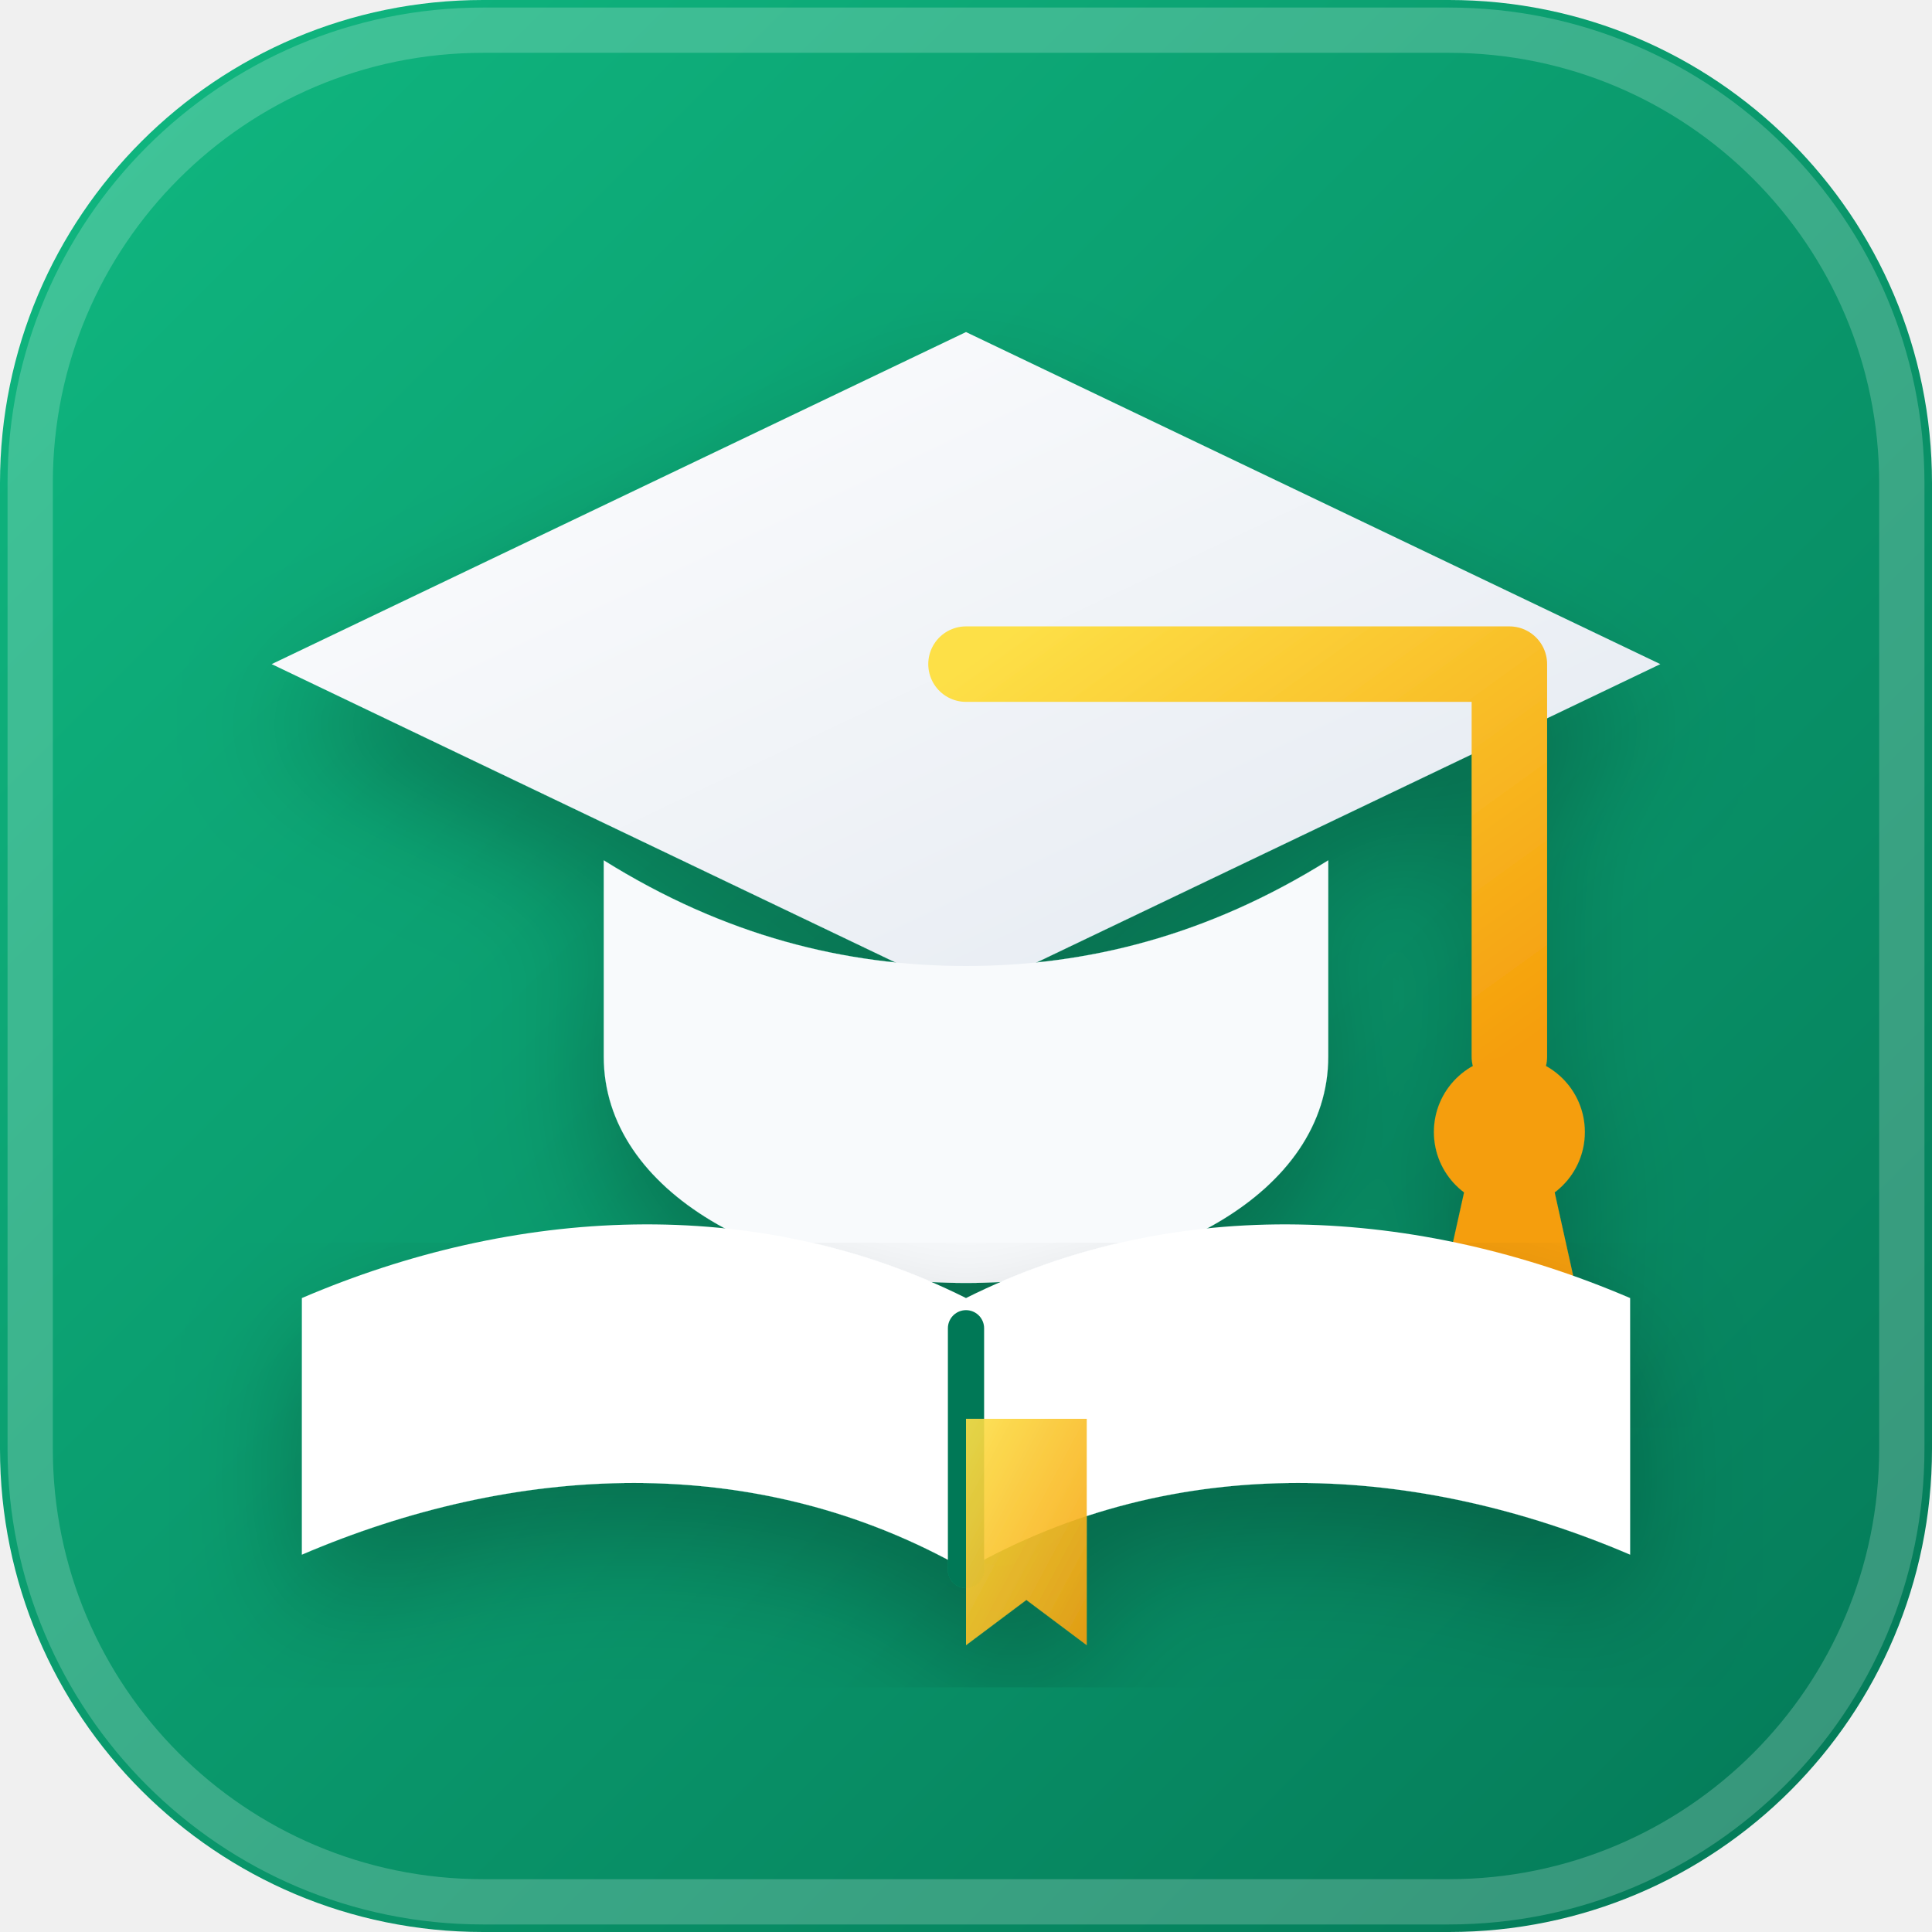
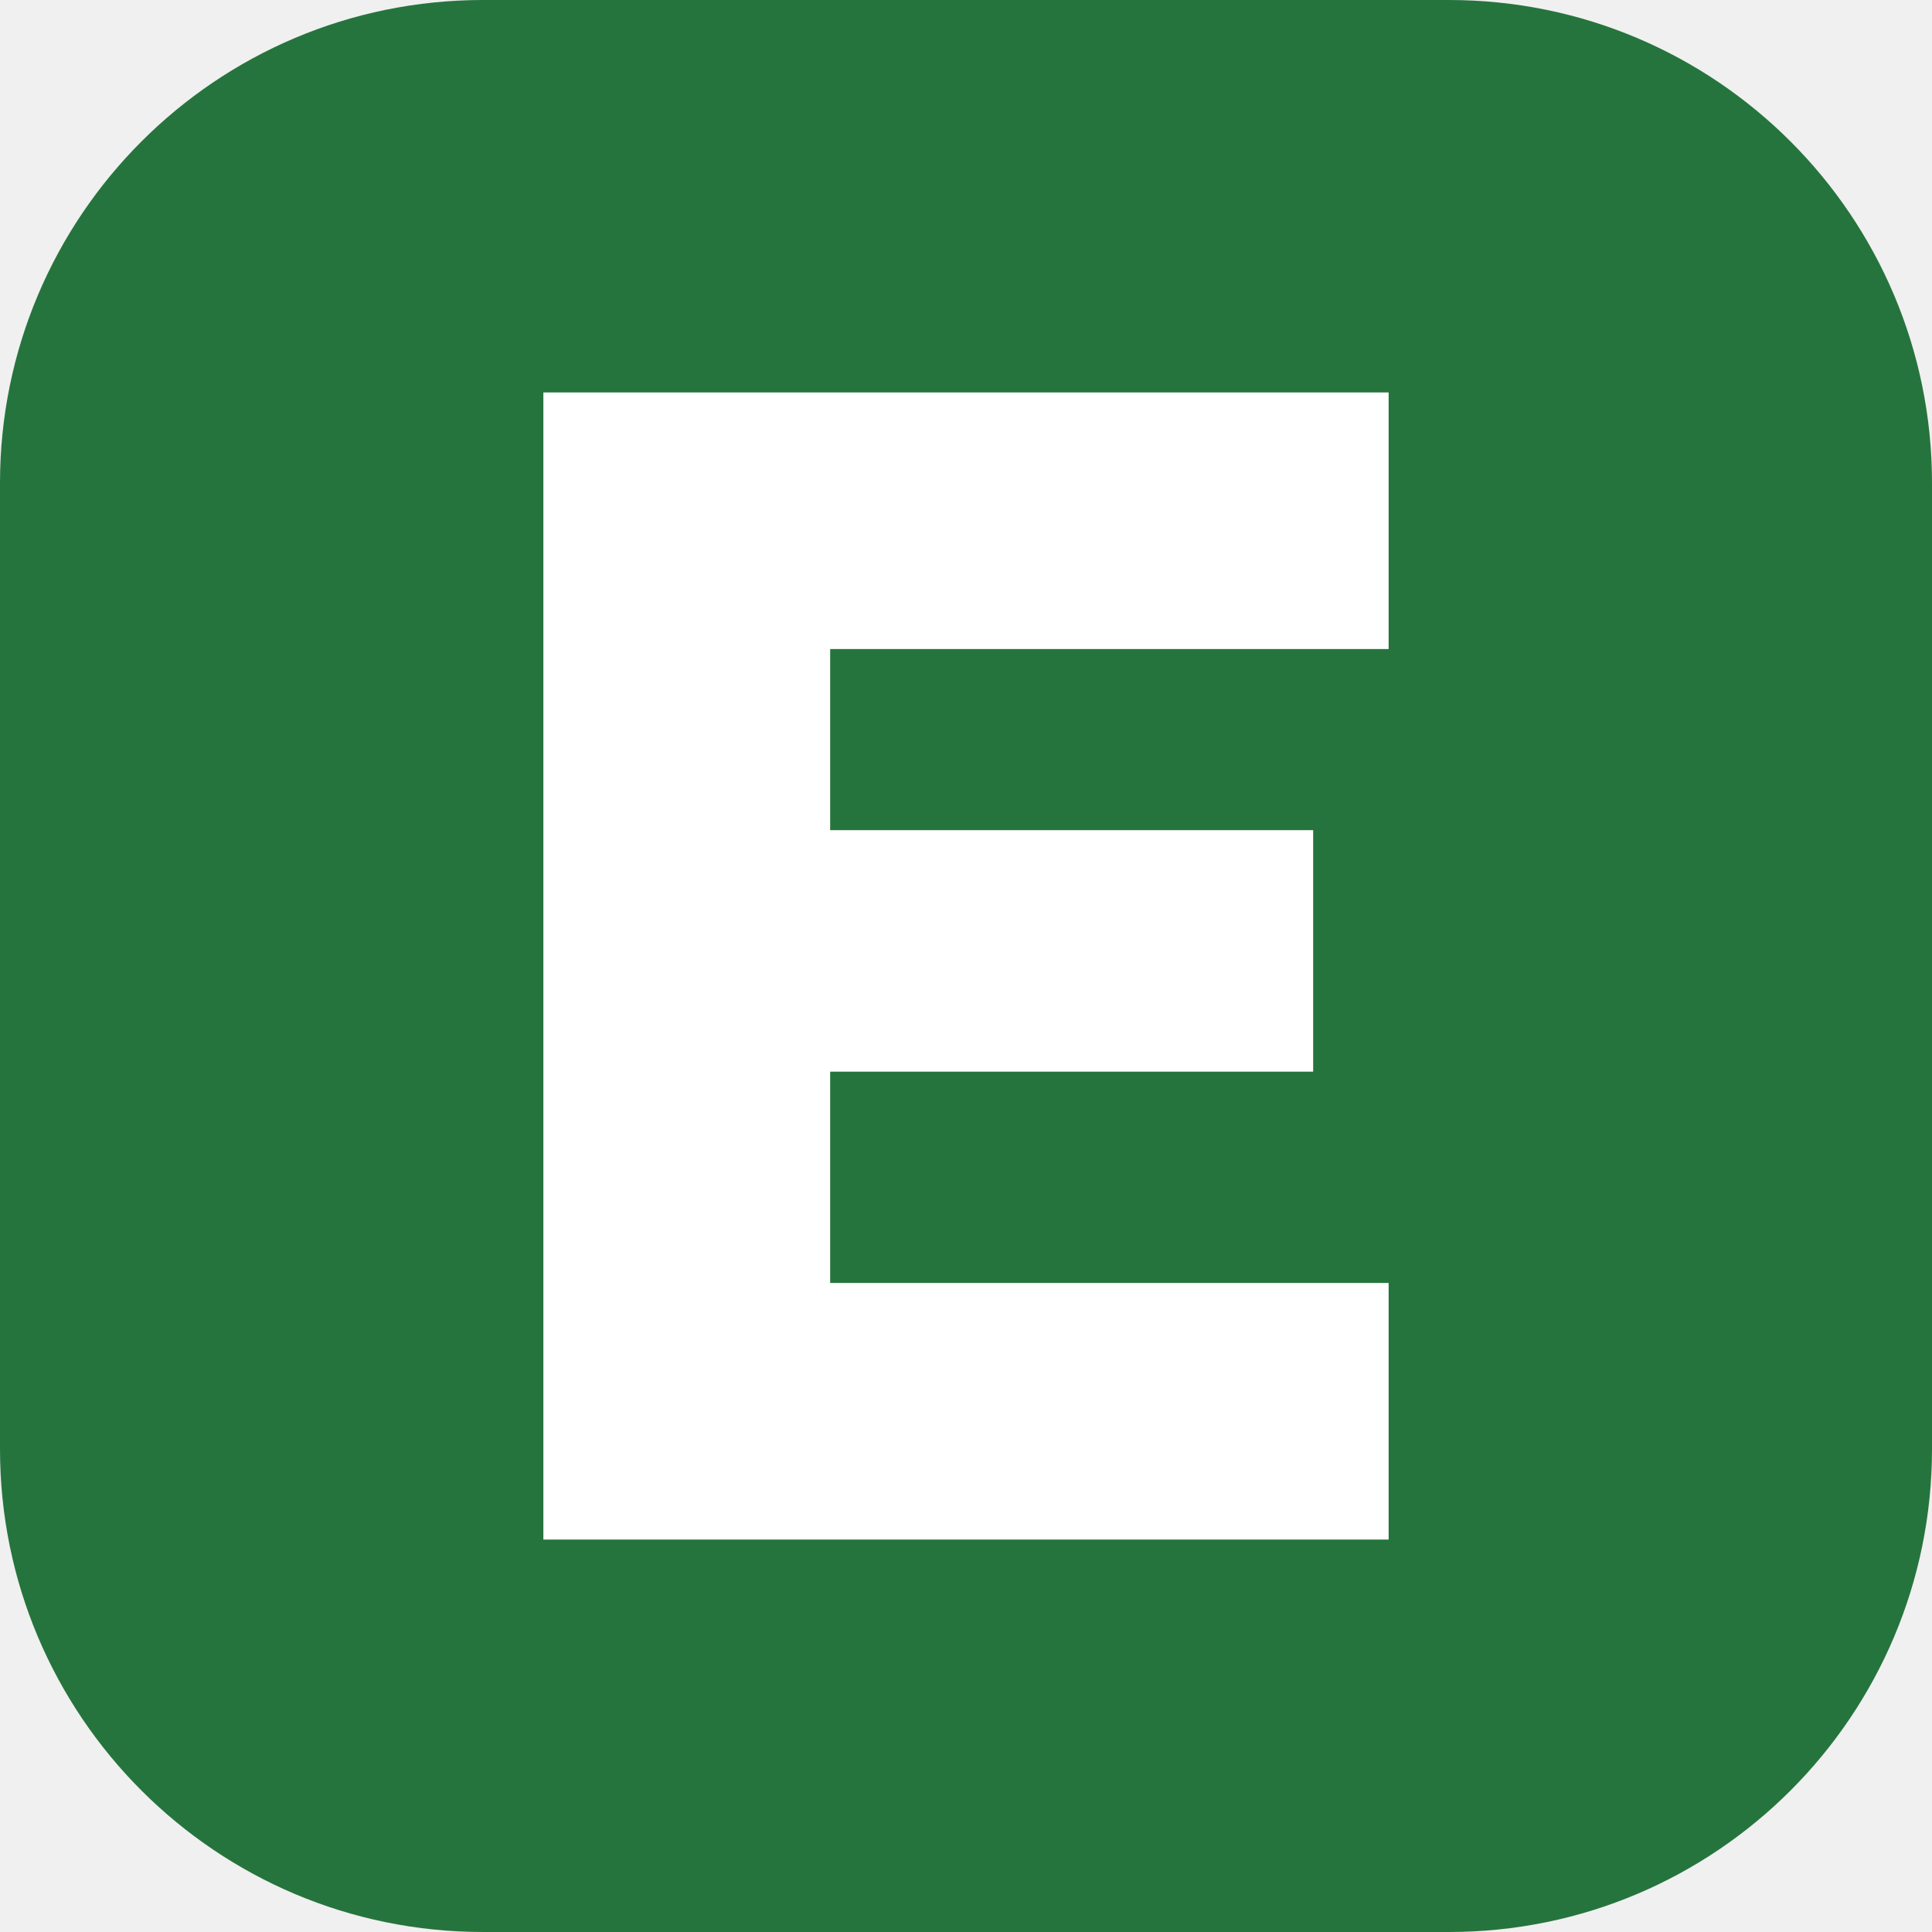
<svg xmlns="http://www.w3.org/2000/svg" viewBox="0 0 64 64" width="64" height="64">
-   <defs>
-     <linearGradient id="bgGrad" x1="0%" y1="0%" x2="100%" y2="100%">
-       <stop offset="0%" stop-color="#10B981" />
-       <stop offset="100%" stop-color="#047857" />
-     </linearGradient>
-     <linearGradient id="capGrad" x1="0%" y1="0%" x2="100%" y2="100%">
-       <stop offset="0%" stop-color="#FFFFFF" />
-       <stop offset="100%" stop-color="#E2E8F0" />
-     </linearGradient>
-     <linearGradient id="goldGrad" x1="0%" y1="0%" x2="100%" y2="100%">
-       <stop offset="0%" stop-color="#FDE047" />
-       <stop offset="100%" stop-color="#F59E0B" />
-     </linearGradient>
-     <filter id="shadow" x="-10%" y="-10%" width="120%" height="120%">
-       <feDropShadow dx="0" dy="2" stdDeviation="2" flood-opacity="0.25" />
-     </filter>
-   </defs>
-   <rect width="64" height="64" rx="16" fill="url(#bgGrad)" />
-   <rect x="1" y="1" width="62" height="62" rx="15" fill="none" stroke="#FFFFFF" stroke-width="1.5" stroke-opacity="0.2" />
-   <g filter="url(#shadow)">
-     <polygon points="32,11 55,22 32,33 9,22" fill="url(#capGrad)" />
-     <path d="M20,28.5 V35 C20,39.5 25.5,42.5 32,42.5 C38.5,42.5 44,39.5 44,35 V28.5 C40,31 36,32 32,32 C28,32 24,31 20,28.5 Z" fill="#F8FAFC" />
-     <path d="M32,22 L50,22 V35" fill="none" stroke="url(#goldGrad)" stroke-width="2.5" stroke-linecap="round" stroke-linejoin="round" />
-     <circle cx="50" cy="37.5" r="2.5" fill="#F59E0B" />
-     <path d="M48.5,39.5 L51.5,39.5 L52.5,44 L47.5,44 Z" fill="#F59E0B" />
-   </g>
-   <g filter="url(#shadow)">
-     <path d="M32,43 C25,39.5 17,40 10,43 V51.5 C17,48.5 25,48 32,52 C39,48 47,48.5 54,51.5 V43 C47,40 39,39.5 32,43 Z" fill="#FFFFFF" />
-     <path d="M32,44 V52" stroke="#047857" stroke-width="1.2" stroke-linecap="round" />
-     <path d="M32,47 L32,54.5 L34,53 L36,54.5 L36,47 Z" fill="url(#goldGrad)" opacity="0.9" />
-   </g>
+   <rect width="64" height="64" rx="16" fill="#26743d" />
+   <path d="M18,13 L46,13 L46,21.5 L27.5,21.5 L27.5,27.5 L43.5,27.5 L43.5,35.5 L27.5,35.5 L27.5,42.5 L46,42.5 L46,51 L18,51 Z" fill="#ffffff" />
</svg>
